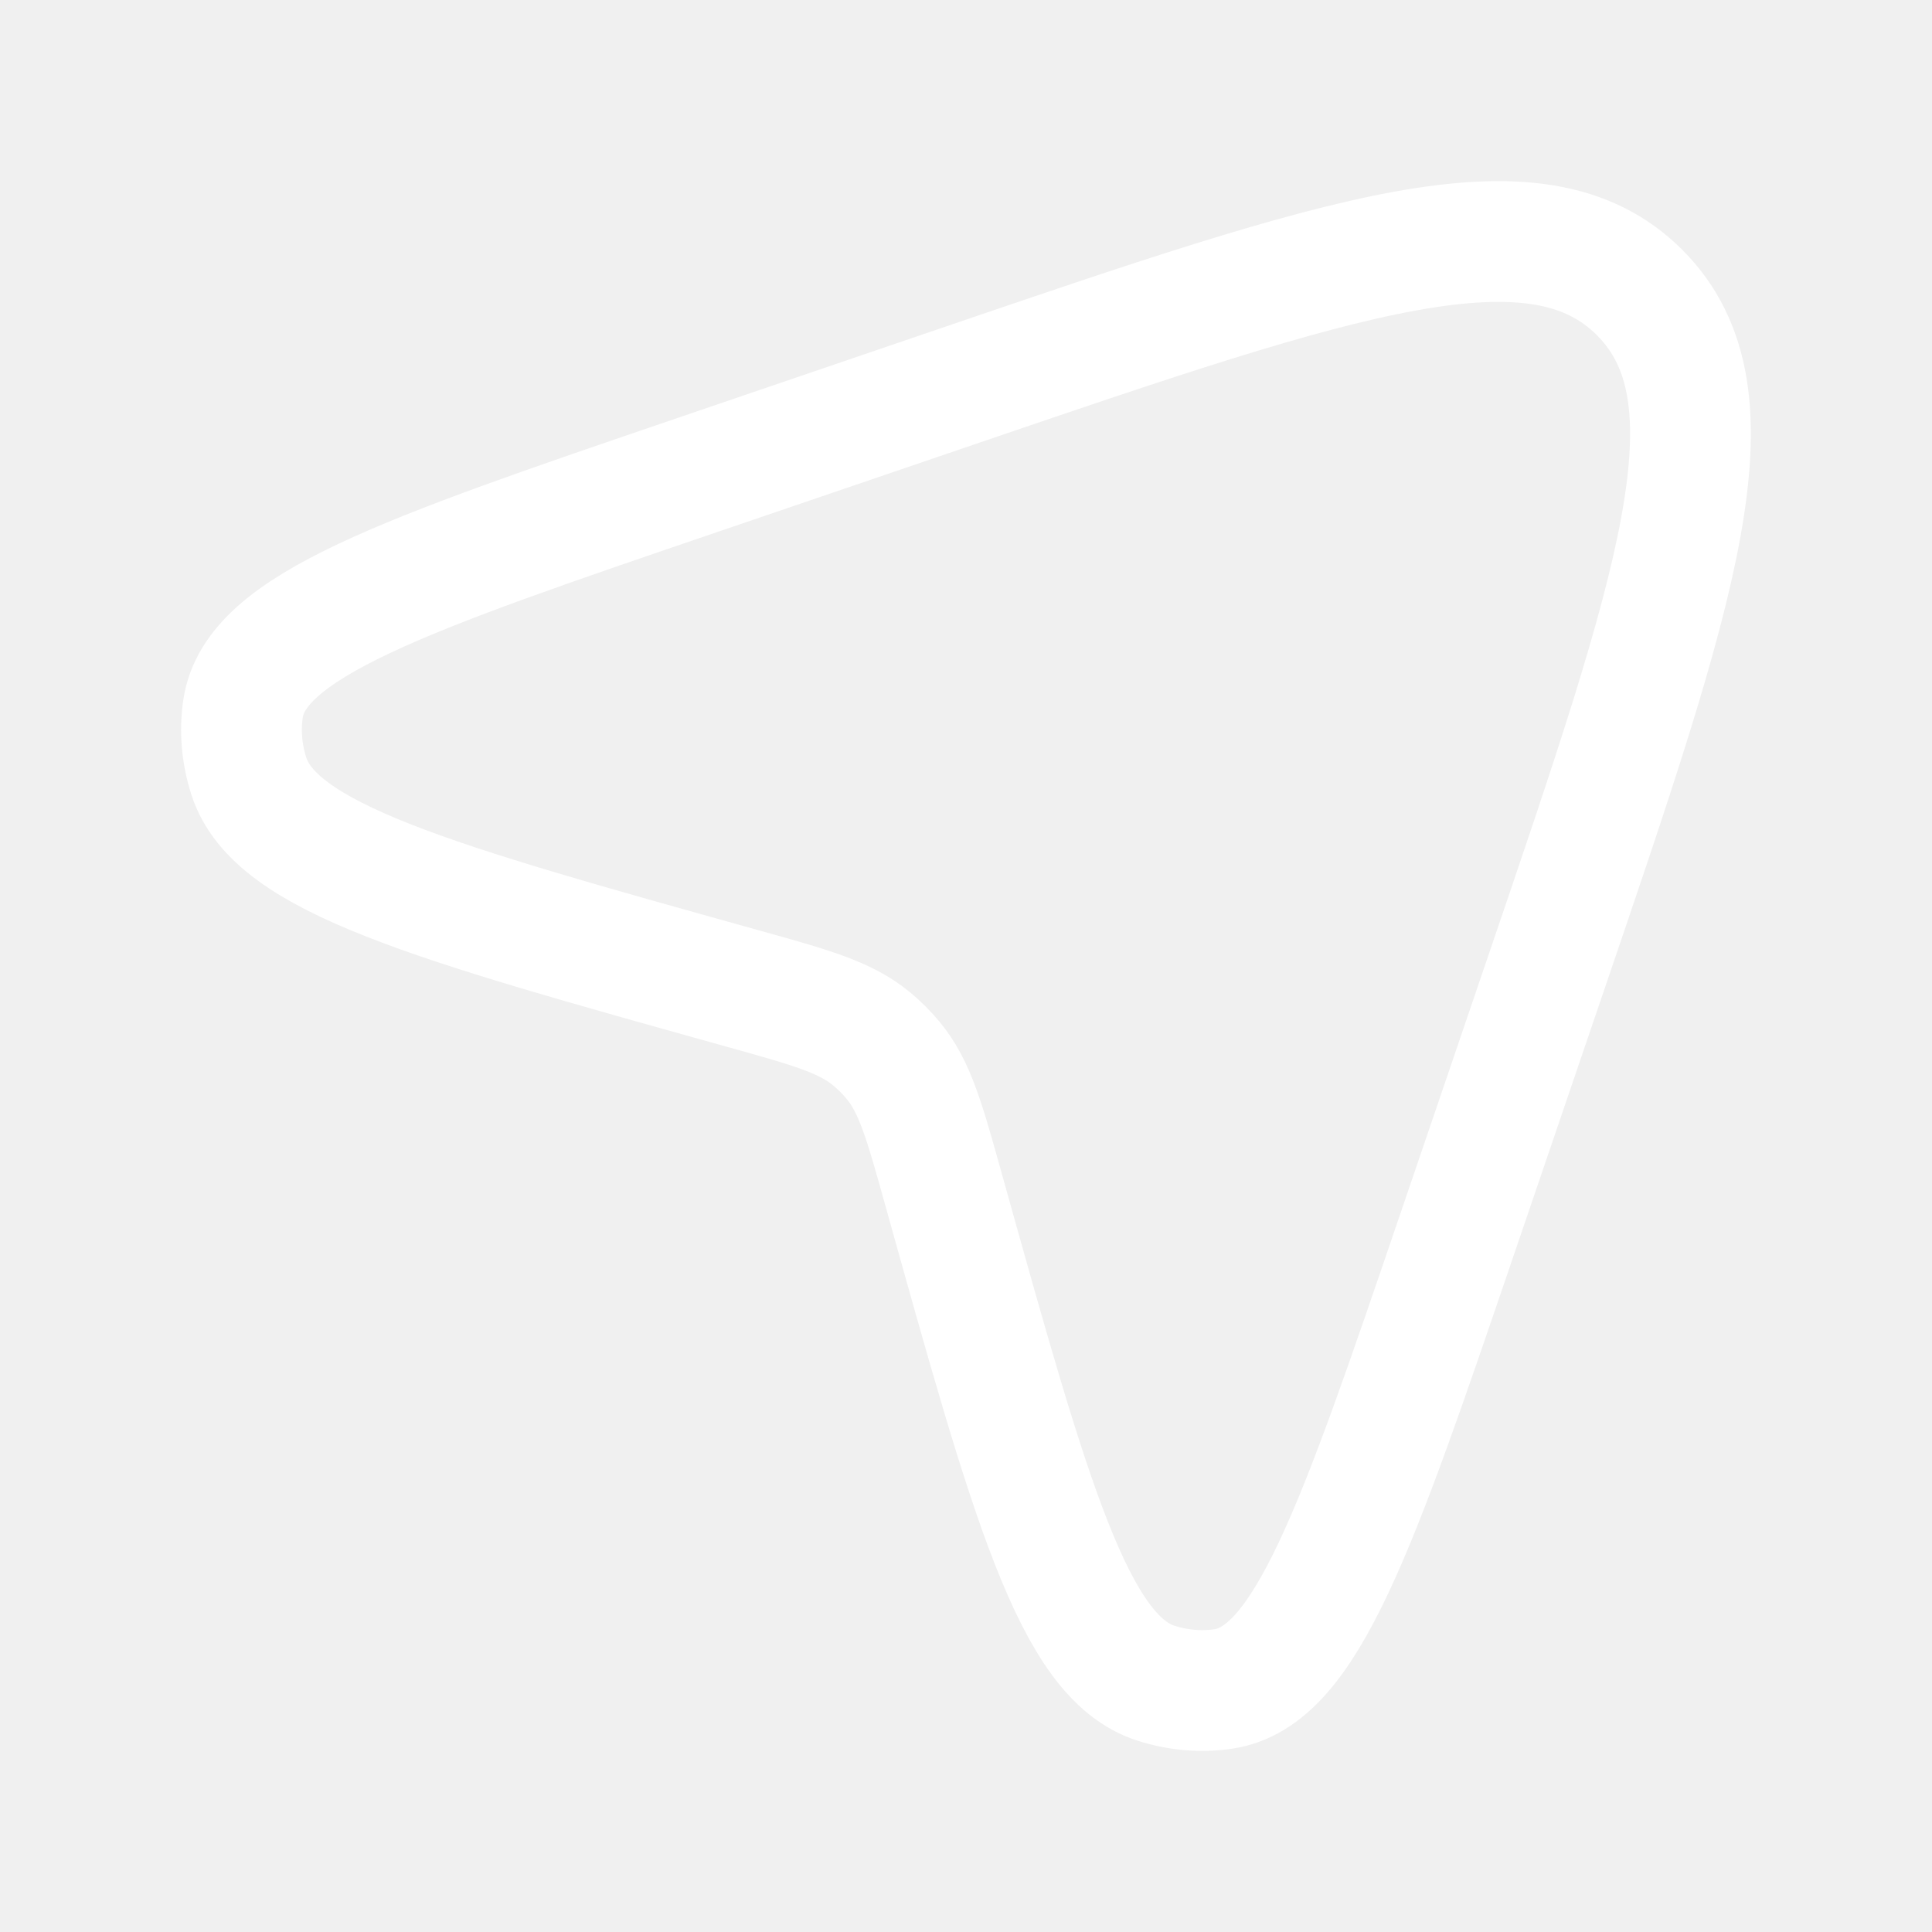
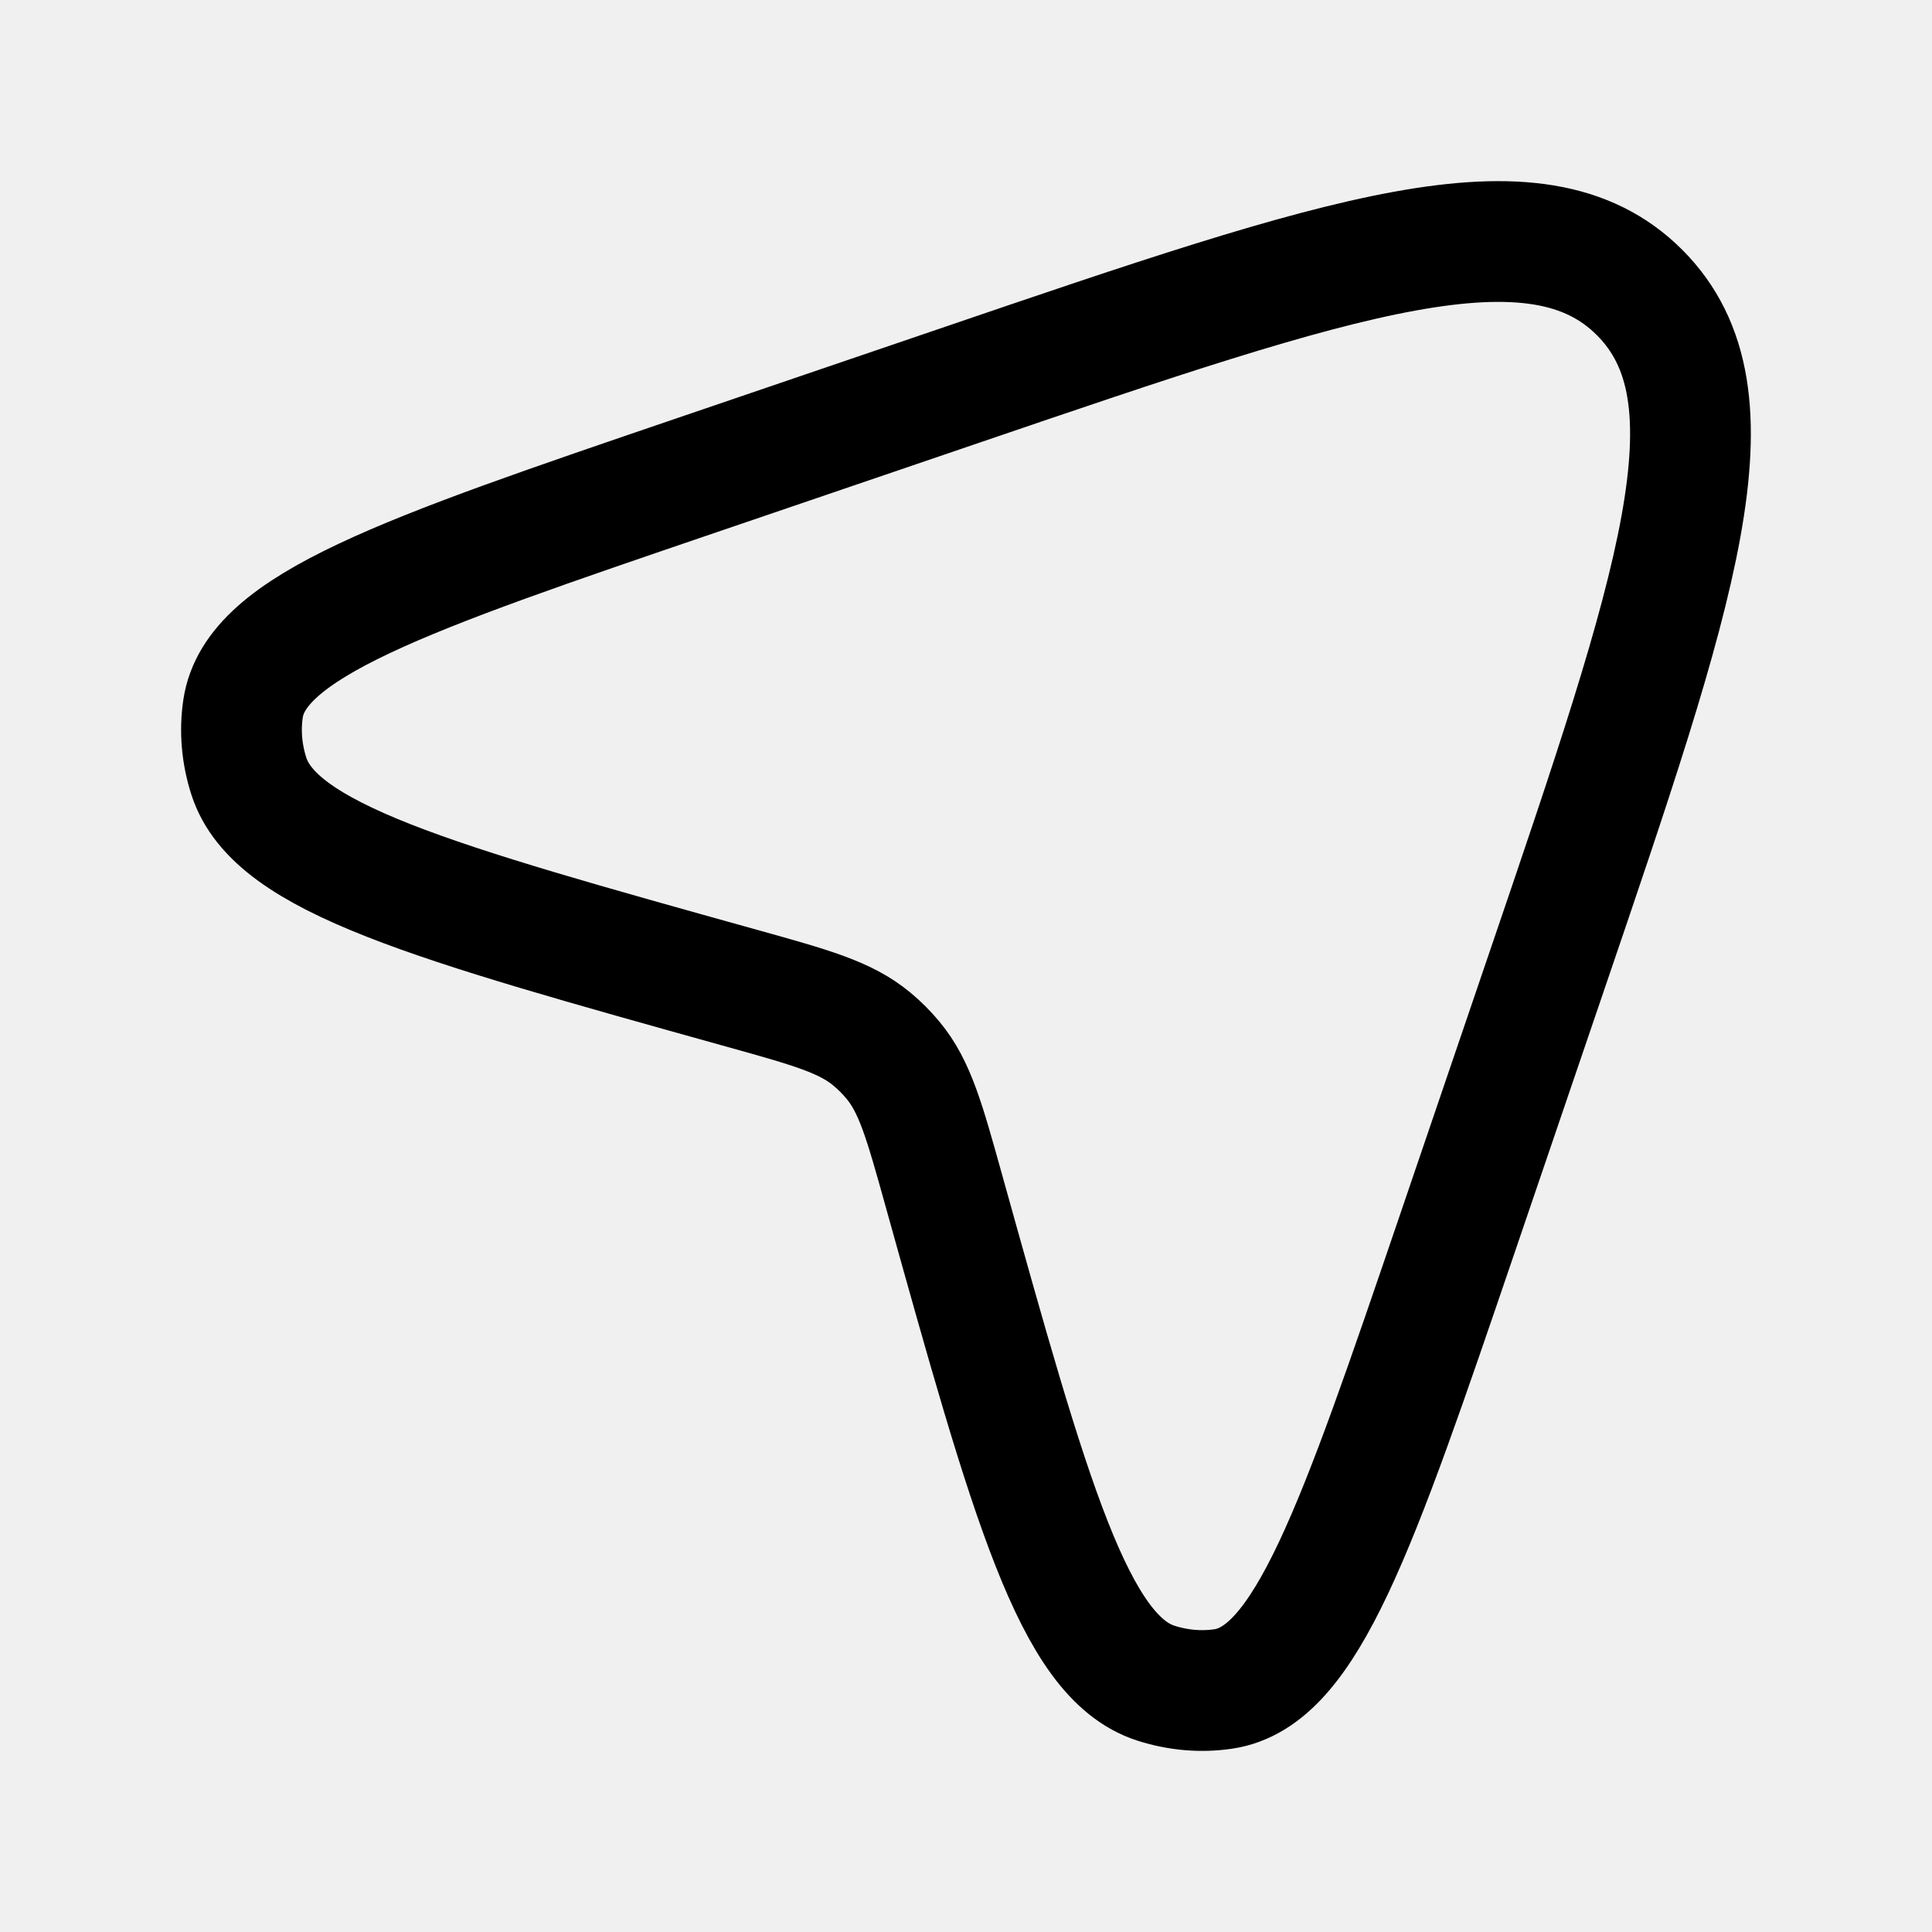
<svg xmlns="http://www.w3.org/2000/svg" width="24" height="24" viewBox="0 0 24 24" fill="none">
  <g id="navigation-03">
-     <path id="Vector" d="M11.922 4.79C16.696 3.162 19.083 2.349 20.367 3.633C21.651 4.917 20.837 7.304 19.21 12.078L18.102 15.329C16.852 18.996 16.227 20.829 15.196 20.981C14.919 21.022 14.633 20.997 14.359 20.909C13.339 20.582 12.801 18.649 11.723 14.783C11.484 13.925 11.365 13.497 11.092 13.169C11.013 13.074 10.926 12.987 10.831 12.908C10.503 12.635 10.075 12.516 9.217 12.277C5.351 11.199 3.418 10.661 3.091 9.641C3.003 9.367 2.978 9.081 3.019 8.804C3.171 7.773 5.004 7.148 8.671 5.898L11.922 4.79Z" stroke="white" stroke-width="1.5" />
+     <path id="Vector" d="M11.922 4.79C16.696 3.162 19.083 2.349 20.367 3.633C21.651 4.917 20.837 7.304 19.21 12.078L18.102 15.329C16.852 18.996 16.227 20.829 15.196 20.981C14.919 21.022 14.633 20.997 14.359 20.909C13.339 20.582 12.801 18.649 11.723 14.783C11.484 13.925 11.365 13.497 11.092 13.169C11.013 13.074 10.926 12.987 10.831 12.908C10.503 12.635 10.075 12.516 9.217 12.277C5.351 11.199 3.418 10.661 3.091 9.641C3.003 9.367 2.978 9.081 3.019 8.804C3.171 7.773 5.004 7.148 8.671 5.898L11.922 4.79Z" stroke="currentColor" stroke-width="1.5" />
  </g>
</svg>
